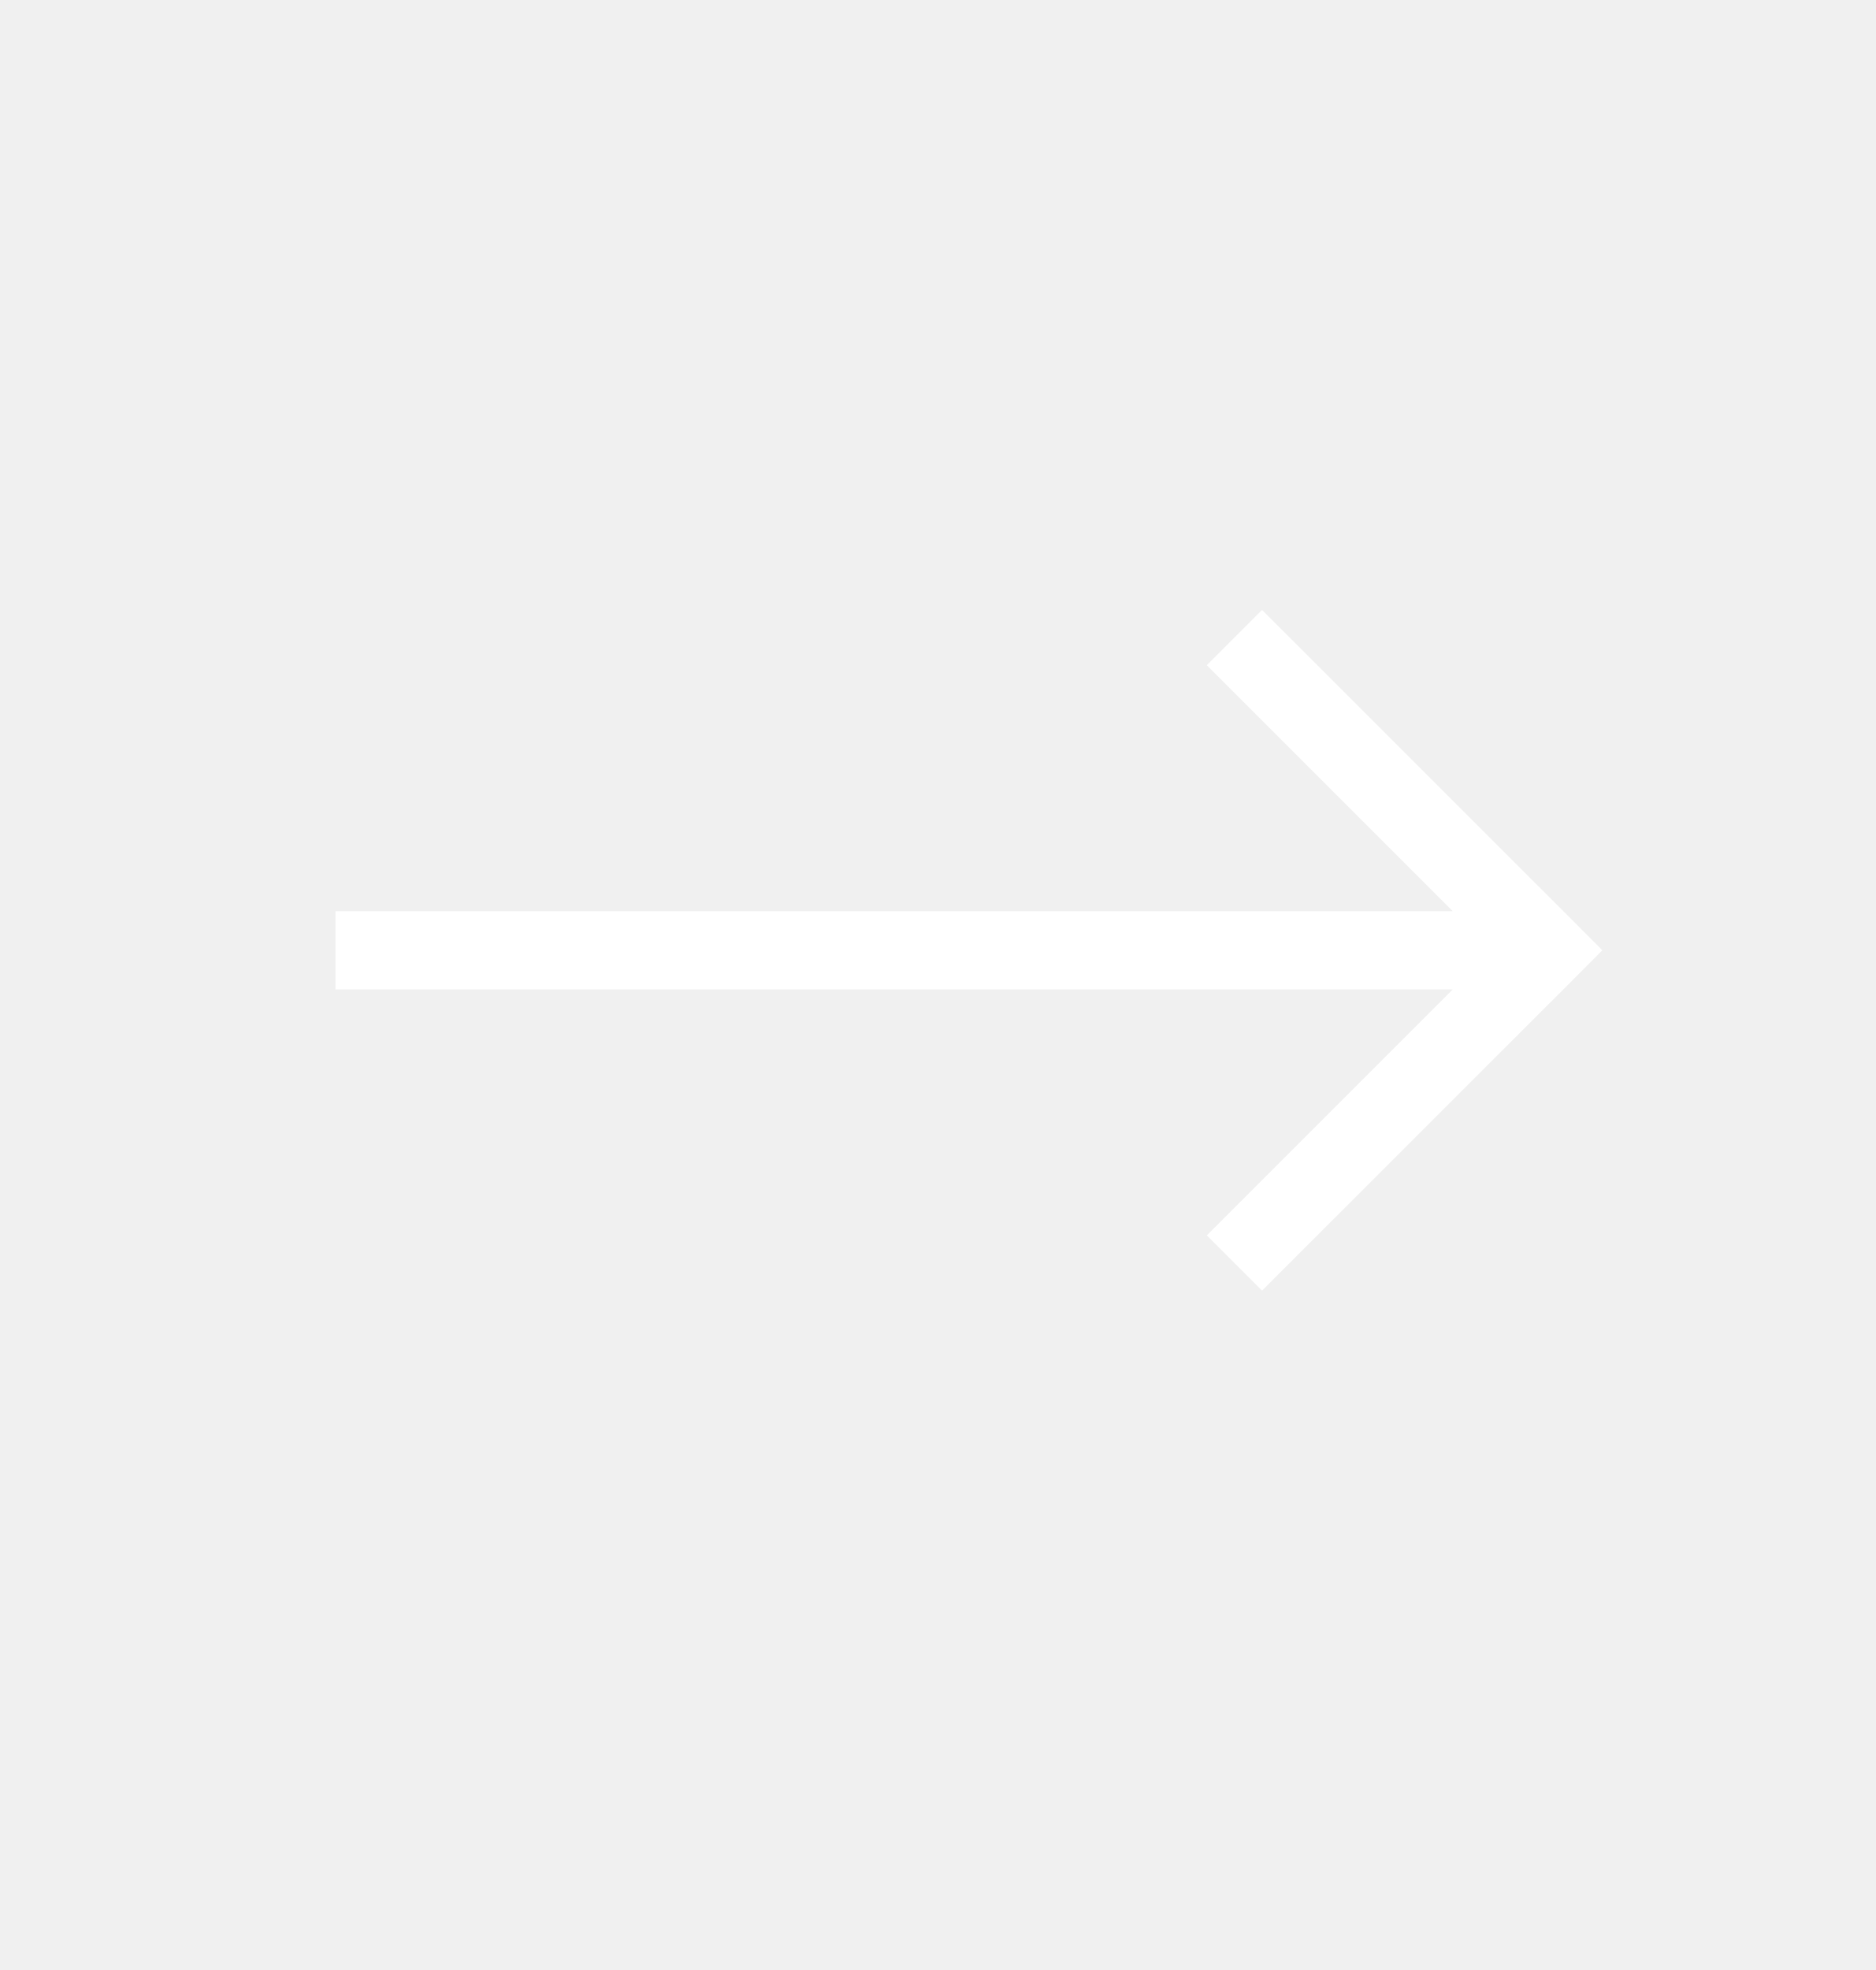
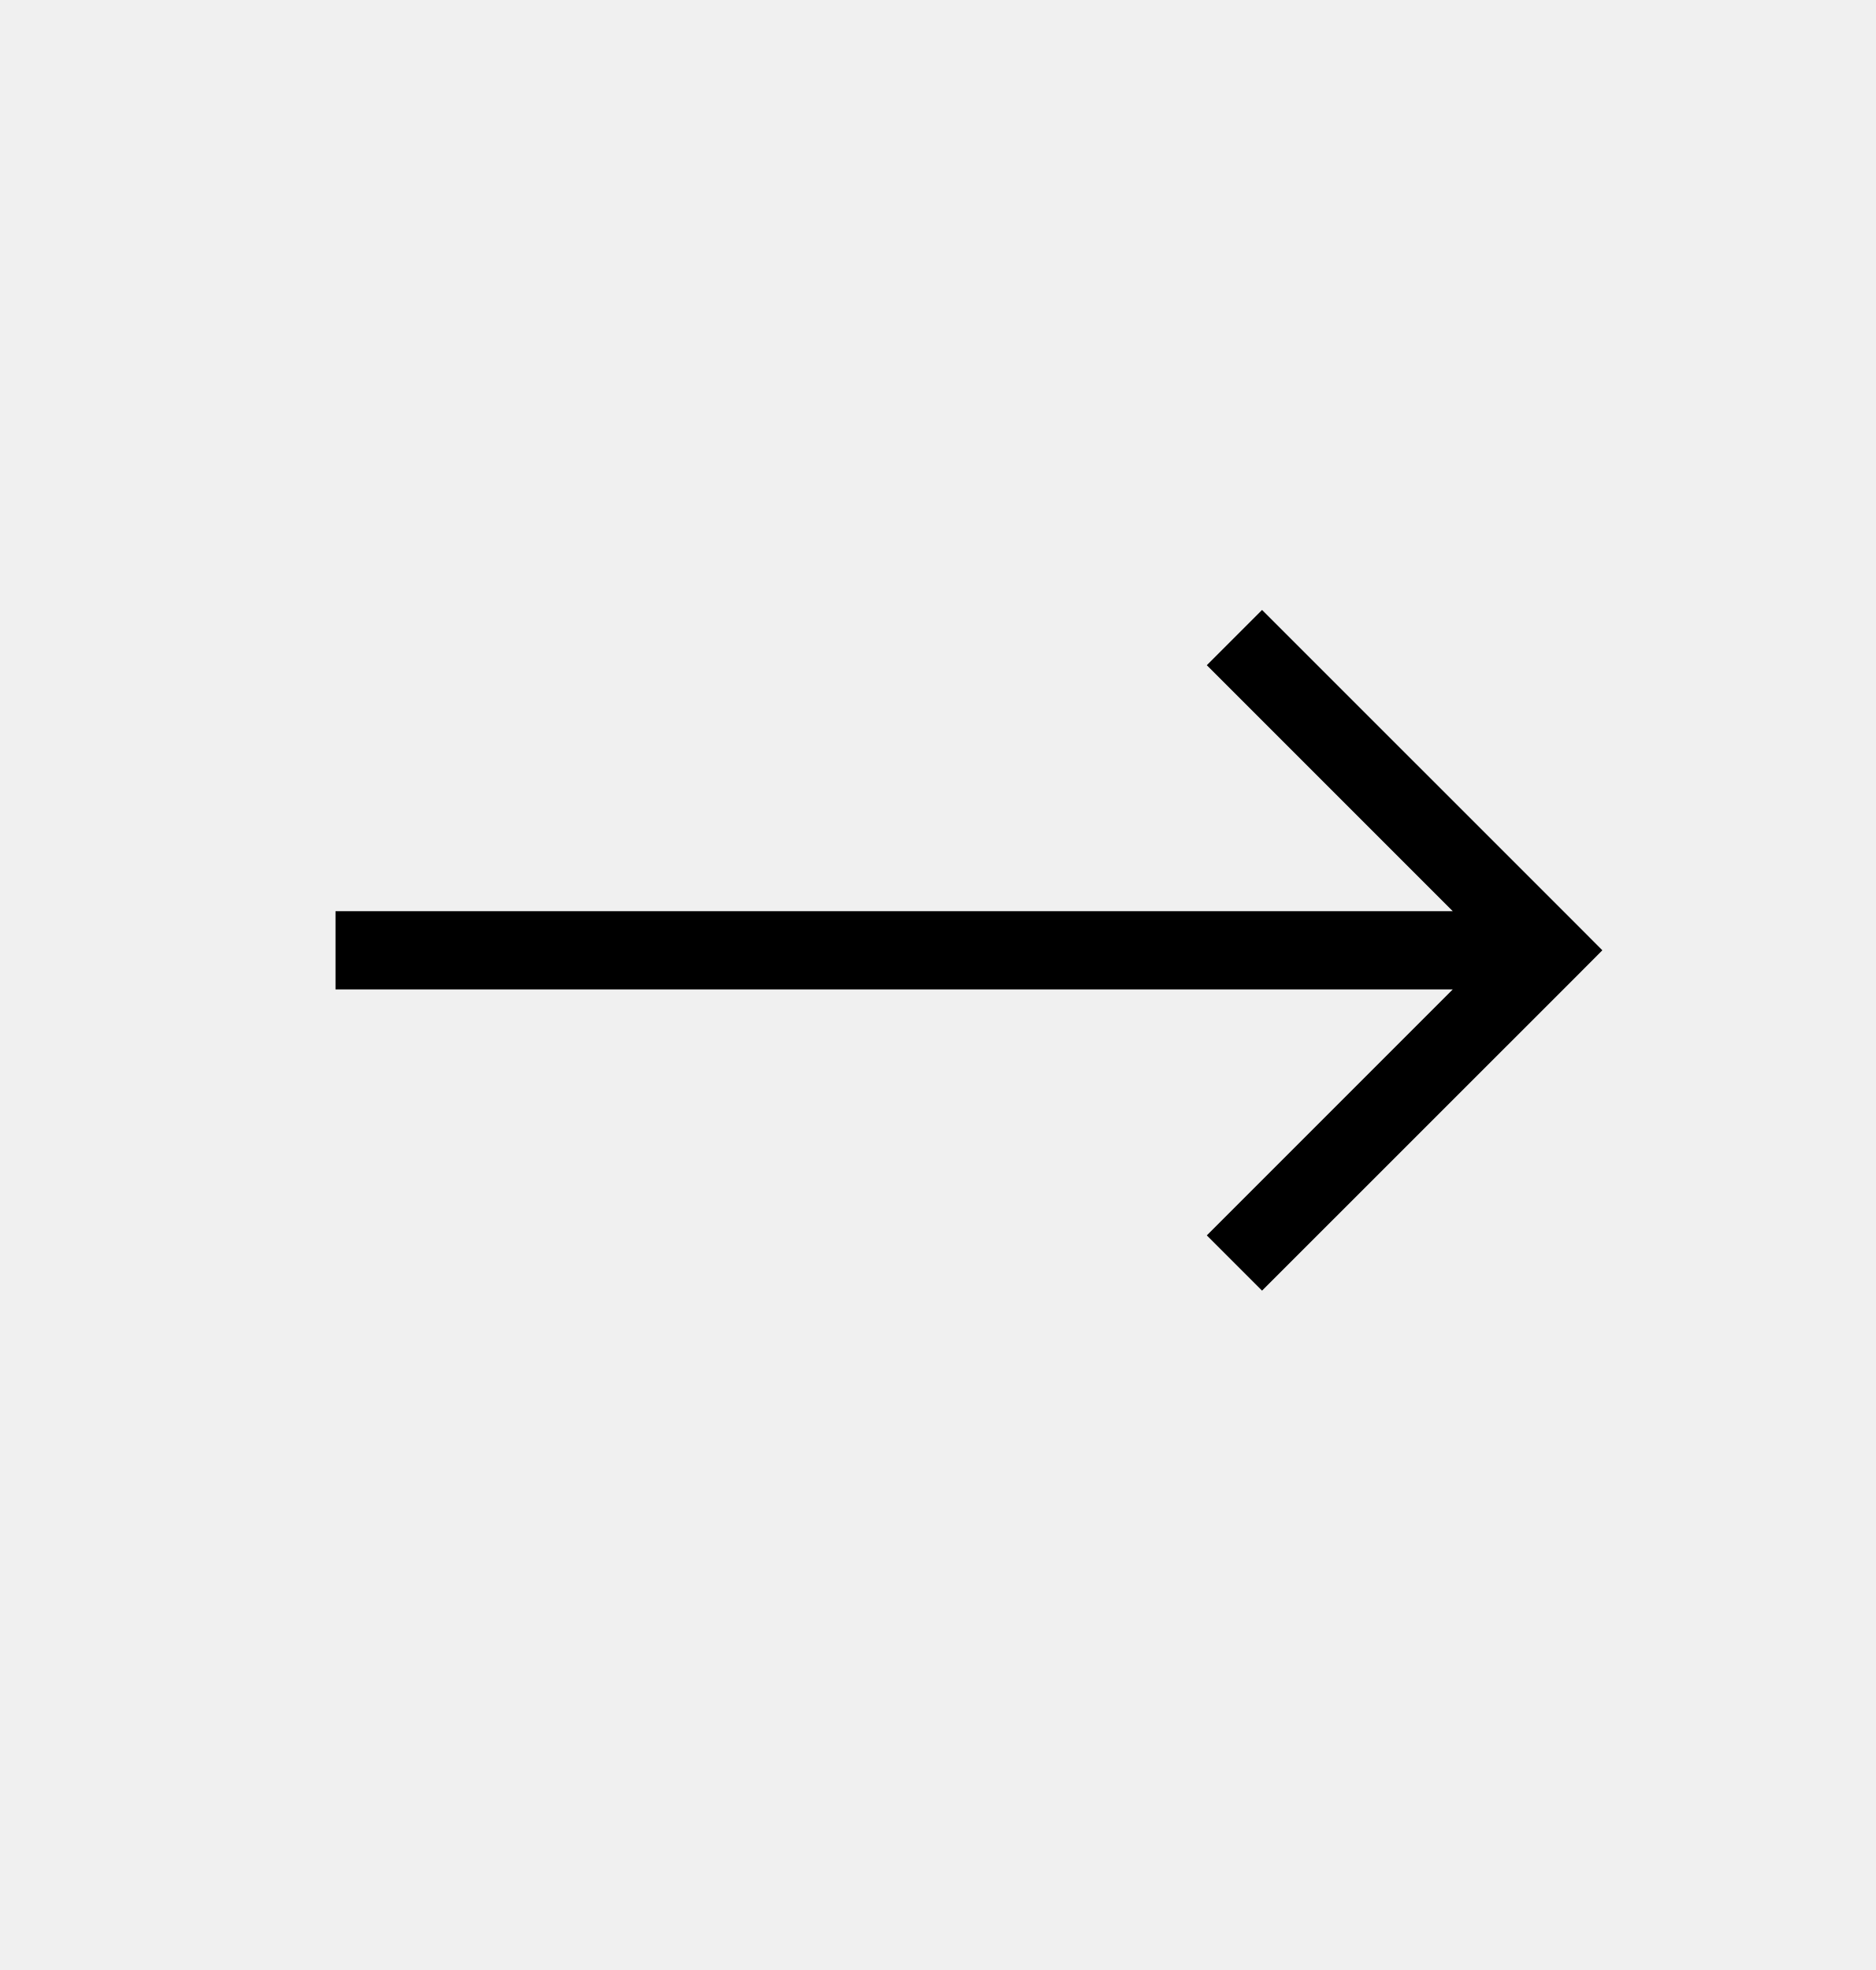
- <svg xmlns="http://www.w3.org/2000/svg" width="20" height="21" viewBox="0 0 20 21" fill="none">
-   <path fill-rule="evenodd" clip-rule="evenodd" d="M13.455 6.502L16.789 9.835L17.083 10.13L16.789 10.425L13.455 13.758L12.866 13.169L15.488 10.547H3.577V9.713H15.488L12.866 7.091L13.455 6.502Z" fill="white" />
+ <svg xmlns="http://www.w3.org/2000/svg" width="20" height="21" viewBox="0 0 20 21" fill="black">
+   <path fill-rule="evenodd" clip-rule="evenodd" d="M13.455 6.502L16.789 9.835L17.083 10.13L16.789 10.425L13.455 13.758L12.866 13.169L15.488 10.547H3.577V9.713H15.488L12.866 7.091L13.455 6.502Z" />
</svg>
